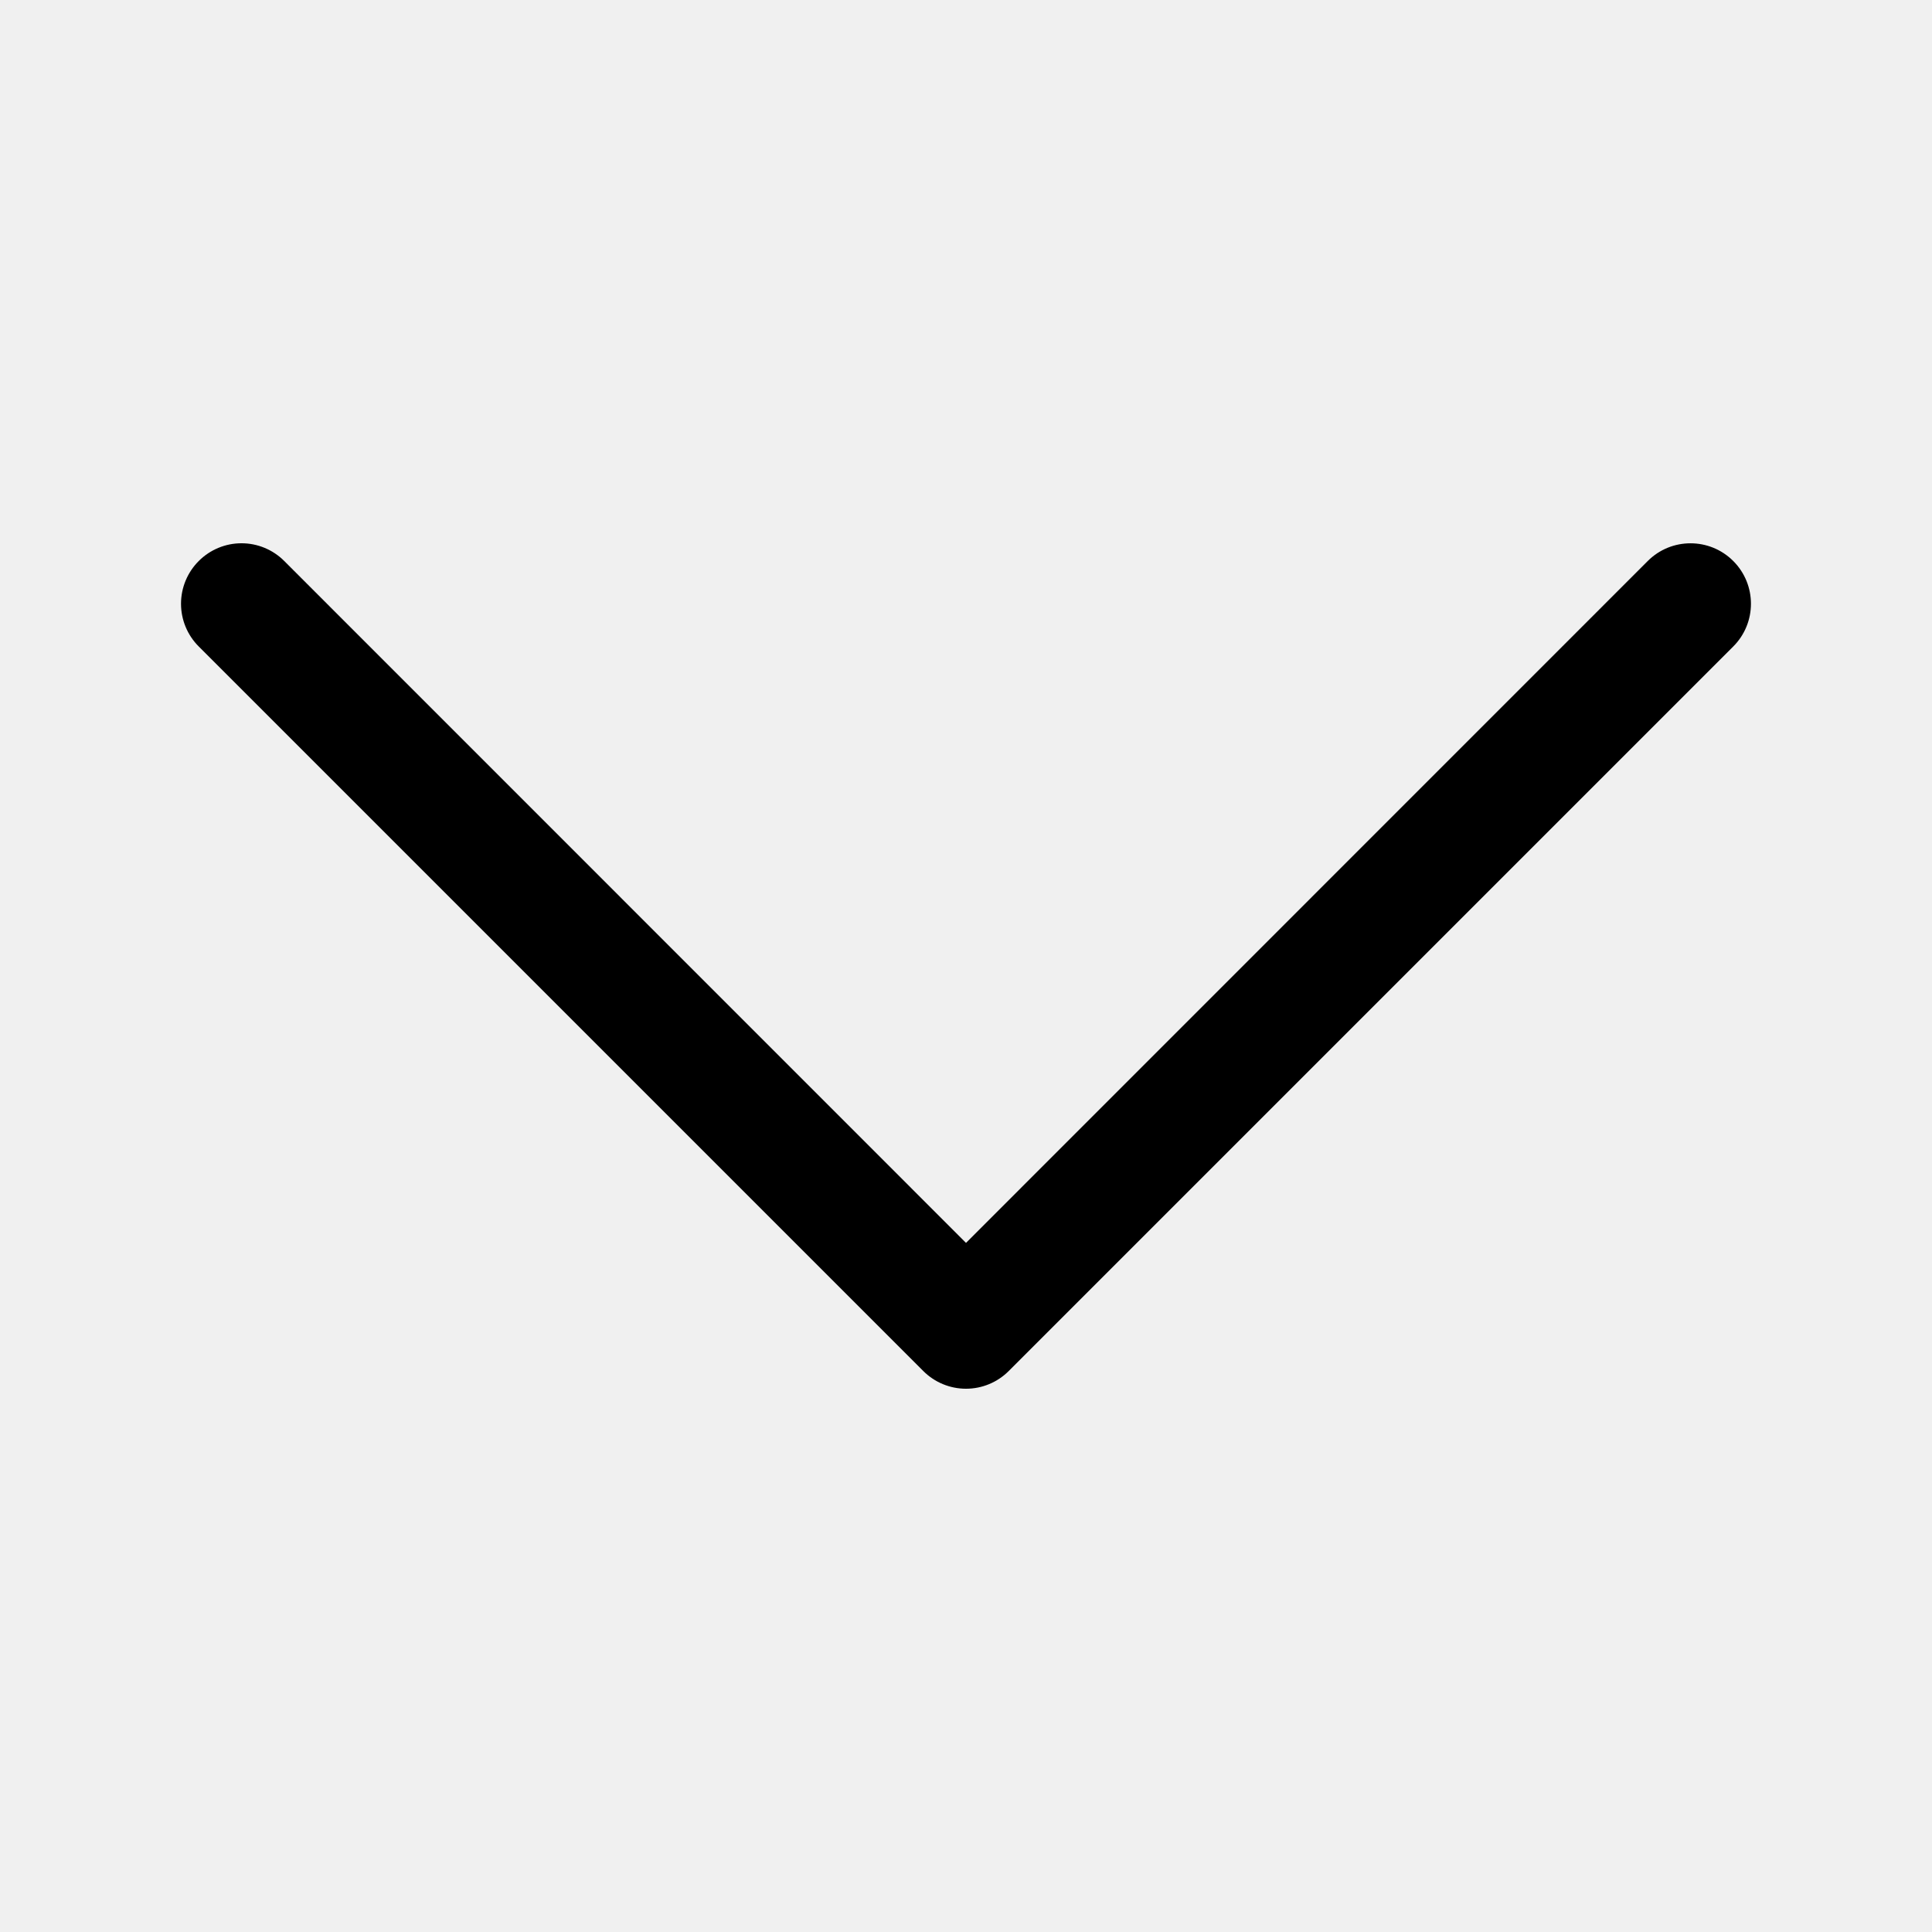
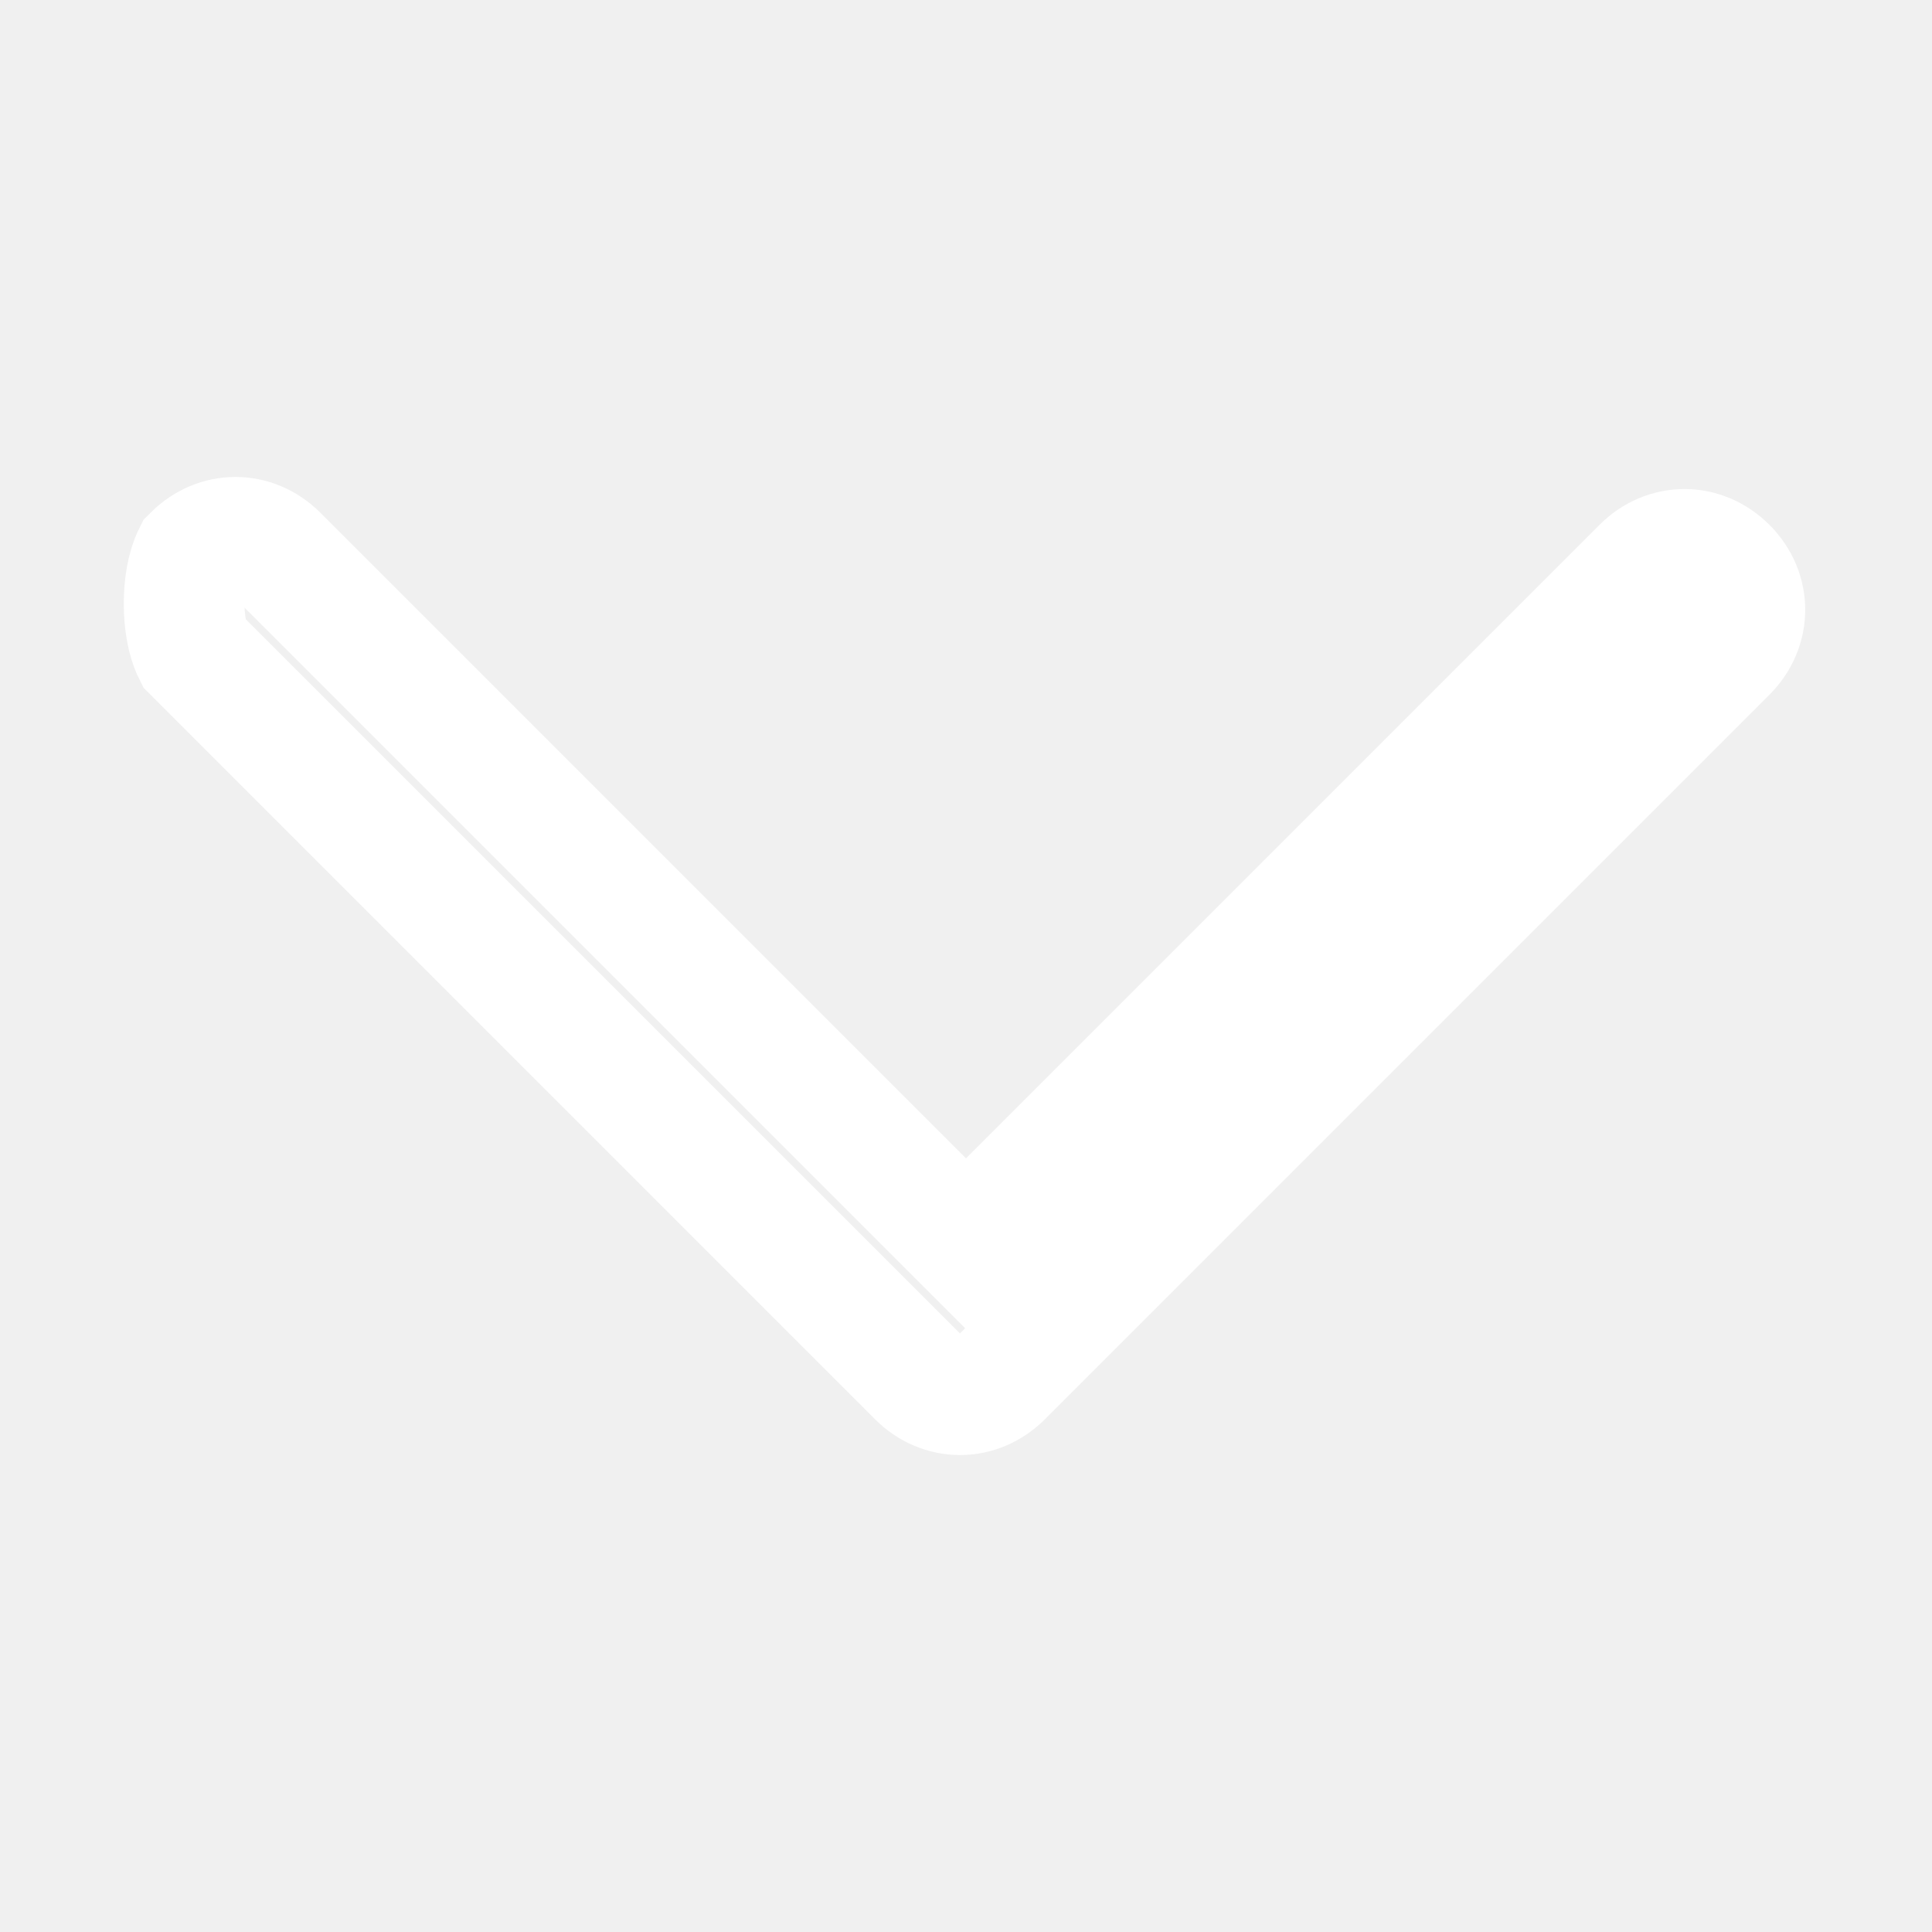
- <svg xmlns="http://www.w3.org/2000/svg" width="16" height="16" fill="currentColor" class="bi bi-chevron-down" viewBox="0 0 16 16">
-   <path fill-rule="evenodd" d="M1.646 4.646a.5.5 0 0 1 .708 0L8 10.293l5.646-5.647a.5.5 0 0 1 .708.708l-6 6a.5.5 0 0 1-.708 0l-6-6a.5.5 0 0 1 0-.708z" />
+ <svg xmlns="http://www.w3.org/2000/svg" version="1.1" id="Layer_1" x="0px" y="0px" viewBox="0 0 16 16" style="enable-background:new 0 0 16 16;" xml:space="preserve">
+   <style type="text/css">
+ 	.st0{fill:none;stroke:#FFFFFF;stroke-miterlimit:10;}
+ </style>
+   <path class="st0" d="M1.6,4.6c0.2-0.2,0.5-0.2,0.7,0c0,0,0,0,0,0L8,10.3l5.6-5.6c0.2-0.2,0.5-0.2,0.7,0s0.2,0.5,0,0.7l-6,6  c-0.2,0.2-0.5,0.2-0.7,0c0,0,0,0,0,0l-6-6C1.5,5.2,1.5,4.8,1.6,4.6C1.6,4.6,1.6,4.6,1.6,4.6z" />
</svg>
